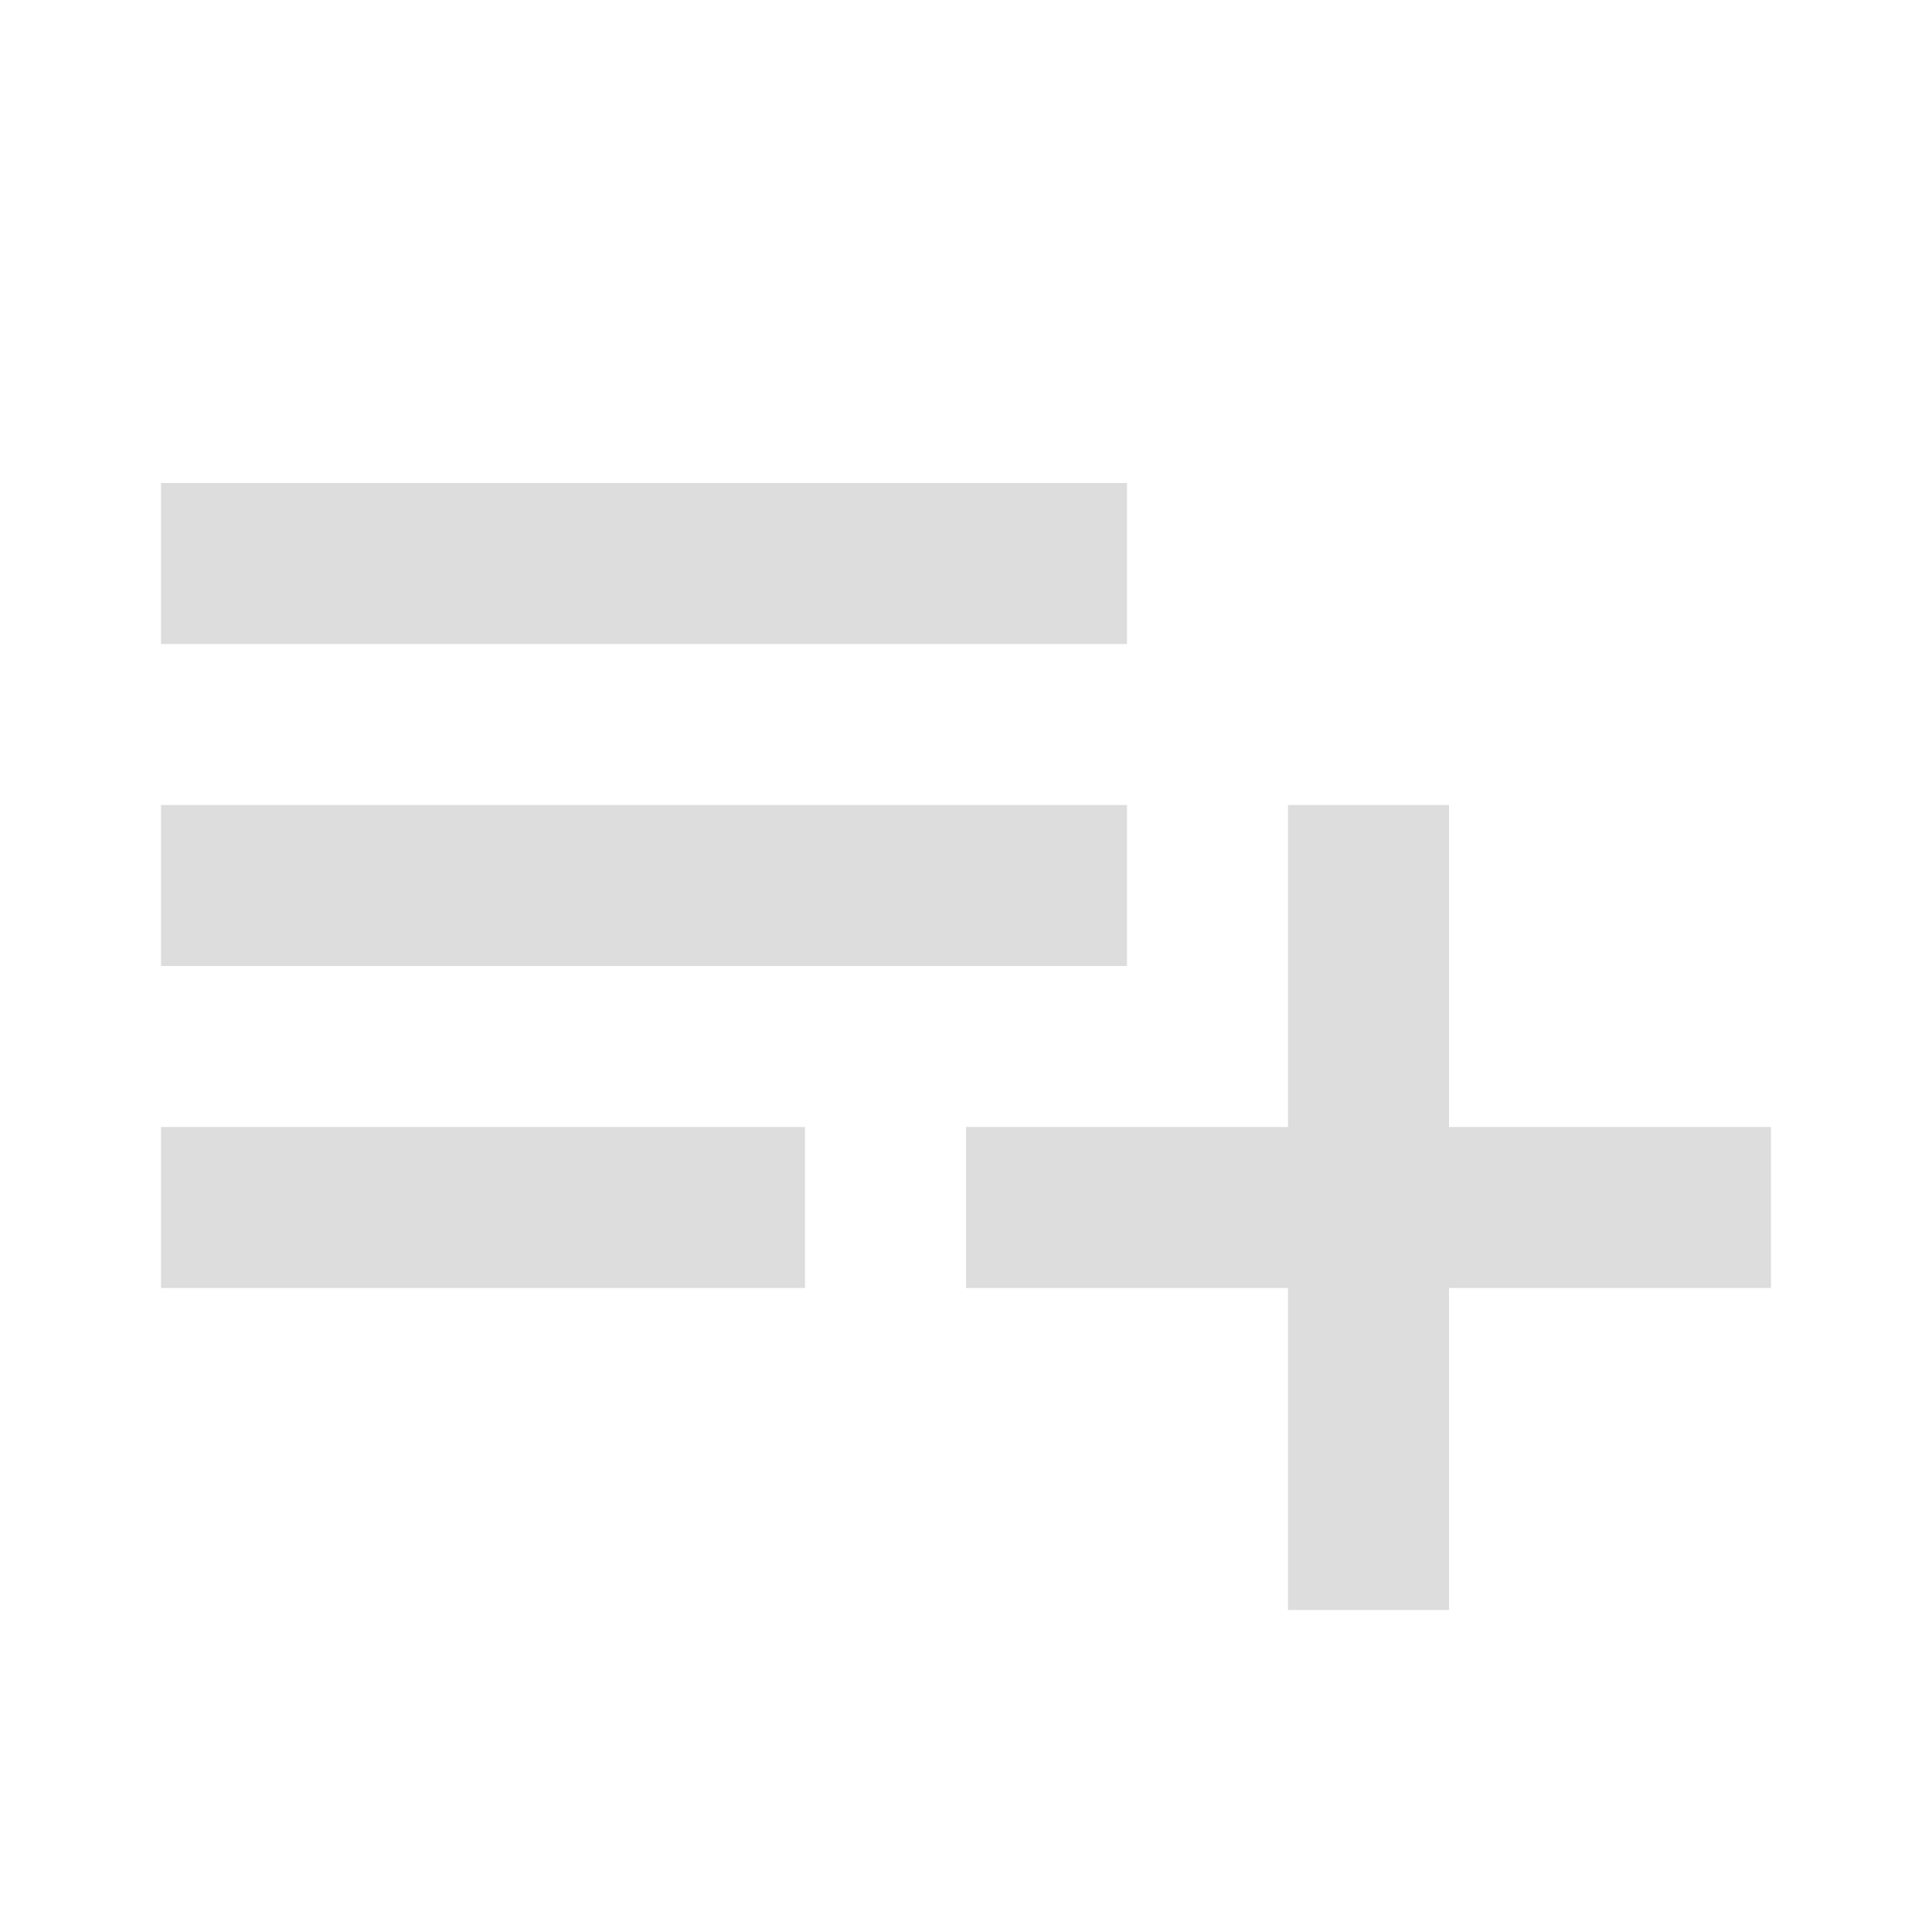
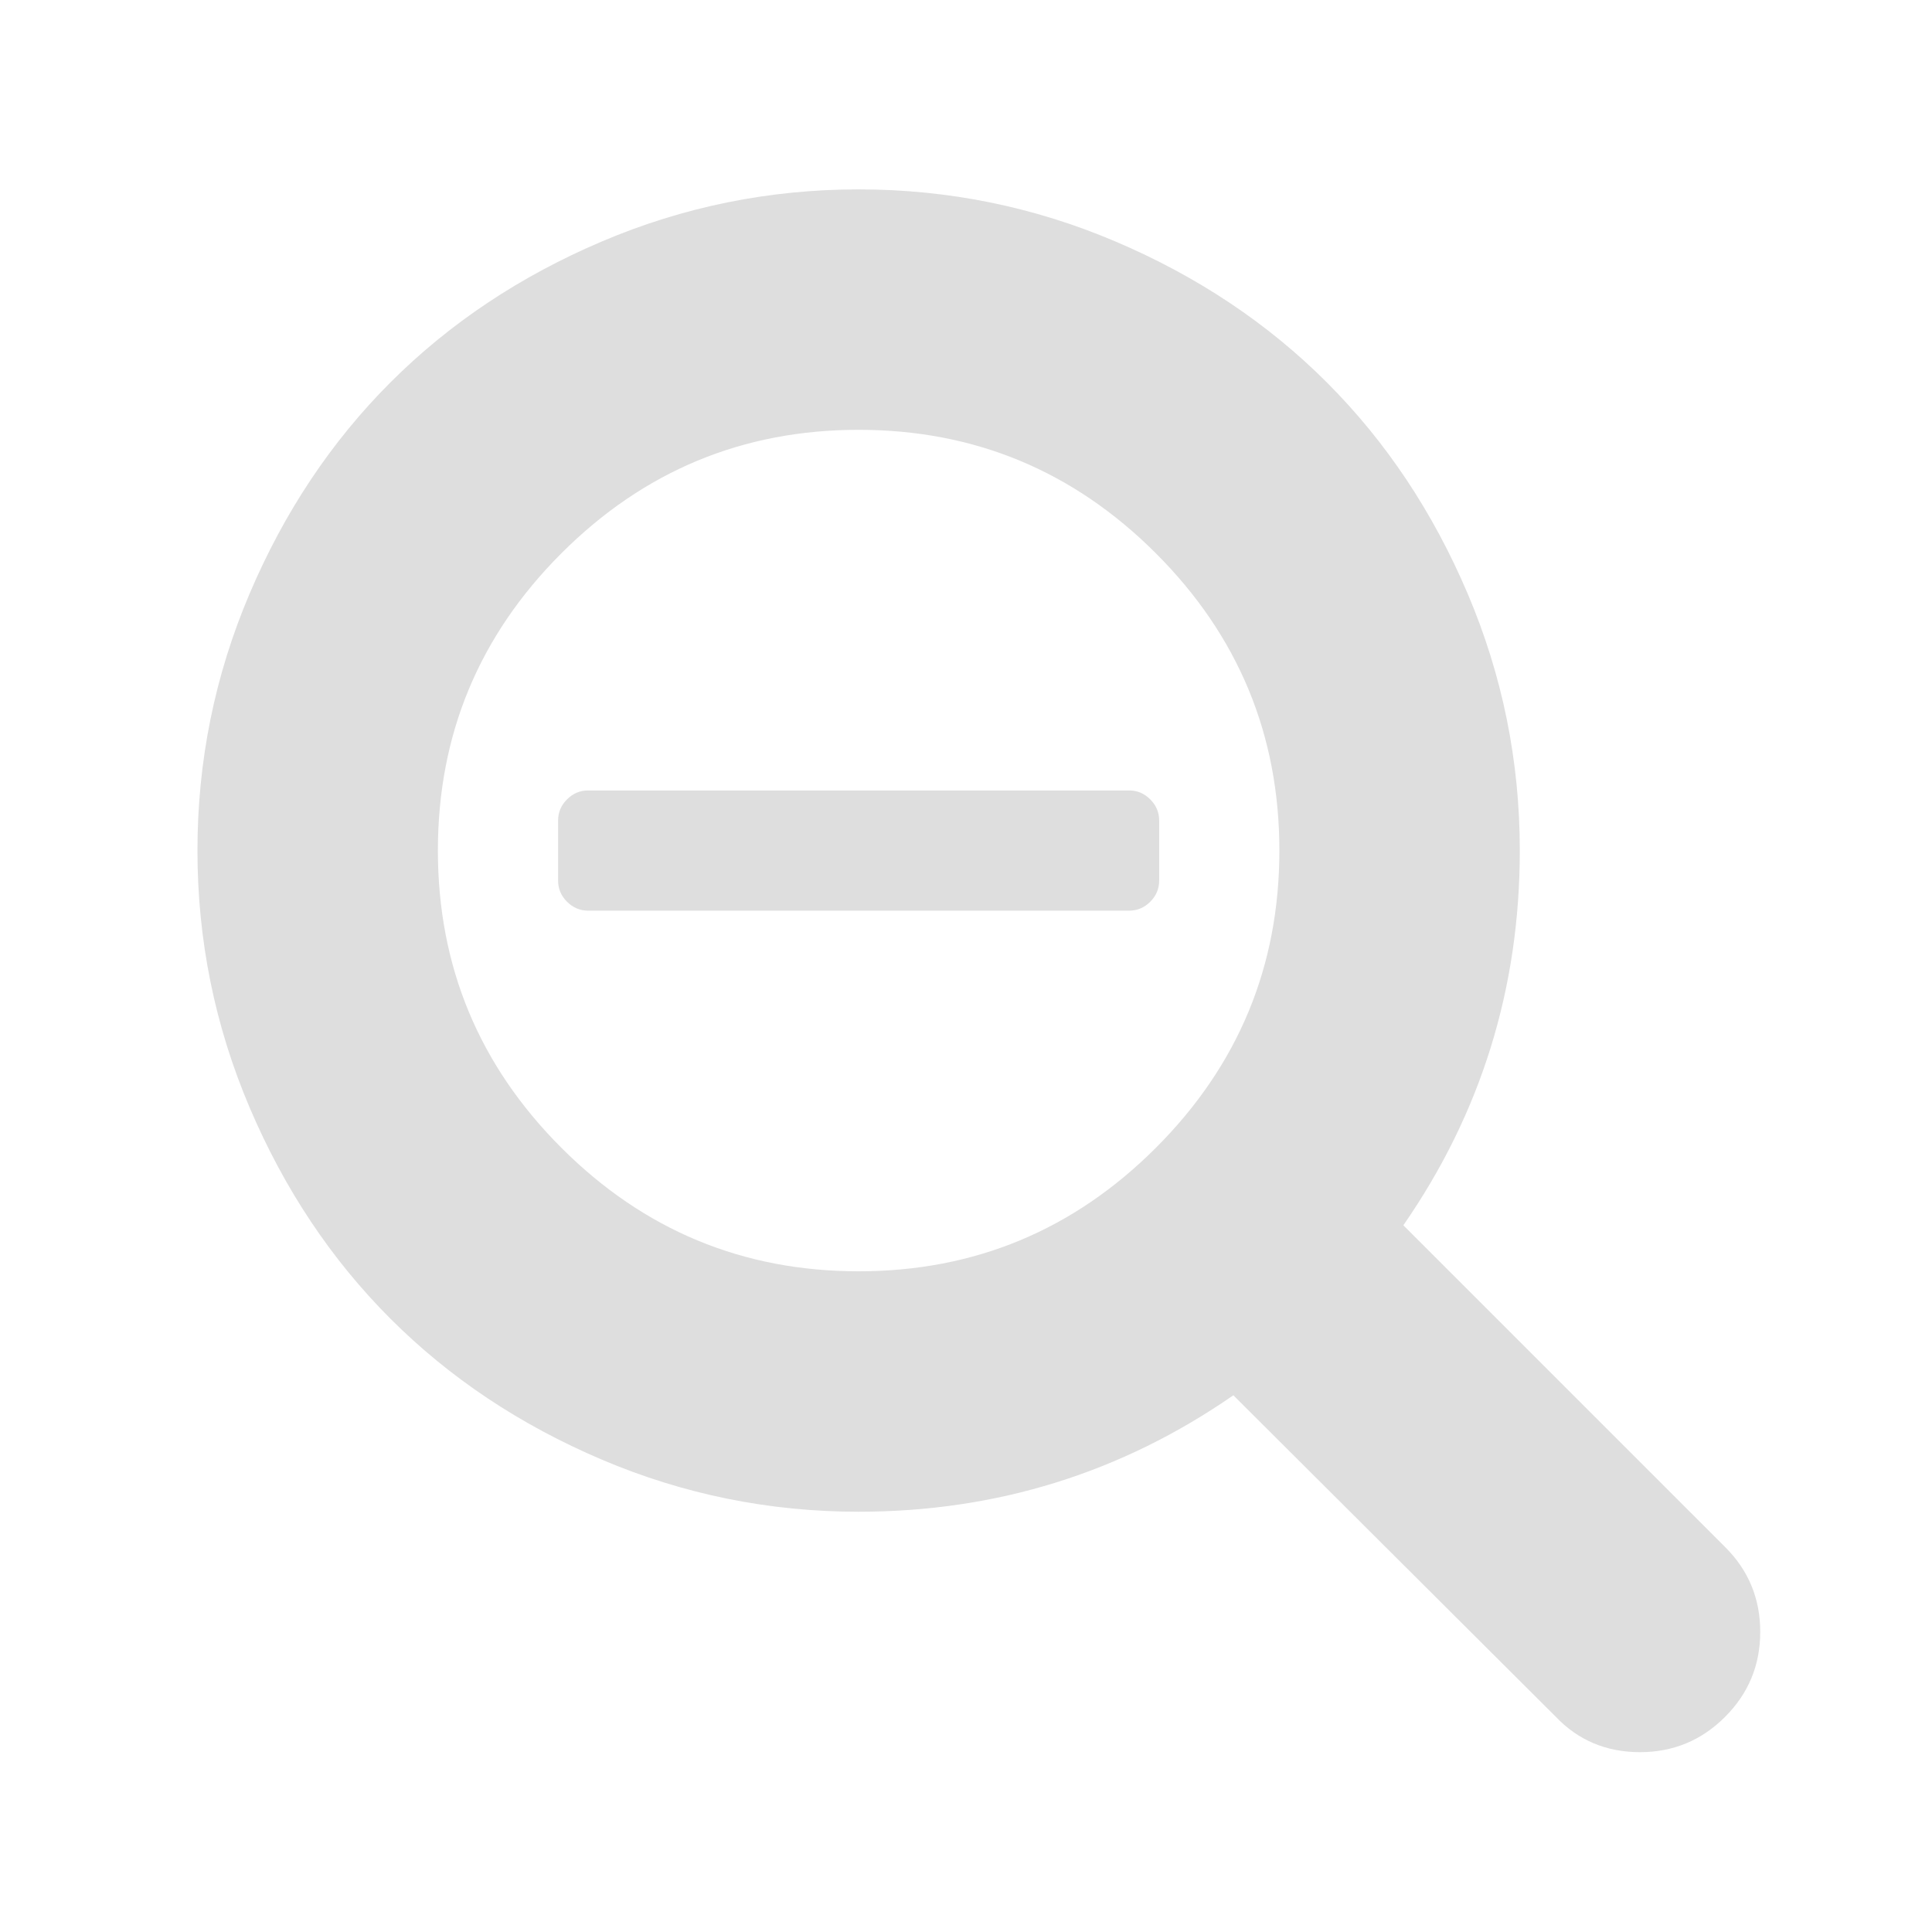
- <svg xmlns="http://www.w3.org/2000/svg" version="1.1" x="0px" y="0px" viewBox="-293 385 24 24" style="enable-background:new -293 385 24 24;" xml:space="preserve">
-   <style type="text/css">
- 	.st0{fill:none;}
- 	.st1{fill:#DDDDDE;}
- </style>
-   <g id="Layer_3">
- </g>
-   <g id="Layer_2">
-     <g id="Layer_1">
-       <path class="st0" d="M-293,385h24v24h-24V385z" />
-       <path class="st1" d="M-279,395h-12v2h12V395z M-279,391h-12v2h12V391z M-275,399v-4h-2v4h-4v2h4v4h2v-4h4v-2H-275z M-291,401h8v-2    h-8V401z" />
-     </g>
-   </g>
+ <svg xmlns="http://www.w3.org/2000/svg" width="1792" height="1792" viewBox="0 0 1792 1792" id="svg3394" version="1.1">
+   <defs id="defs3400" />
+   <path d="m 1075.169,761.047 0,55.751 q 0,11.324 -8.276,19.6 -8.276,8.276 -19.6,8.276 l -501.761,0 q -11.324,0 -19.6,-8.276 -8.276,-8.276 -8.276,-19.6 l 0,-55.751 q 0,-11.324 8.276,-19.6 8.276,-8.276 19.6,-8.276 l 501.761,0 q 11.324,0 19.6,8.276 8.276,8.276 8.276,19.6 z m 111.502,27.876 q 0,-161.156 -114.551,-275.707 -114.551,-114.551 -275.707,-114.551 -161.156,0 -275.707,114.551 -114.551,114.551 -114.551,275.707 0,161.156 114.551,275.707 114.551,114.551 275.707,114.551 161.156,0 275.707,-114.551 114.551,-114.551 114.551,-275.707 z m 446.01,724.766 q 0,46.169 -32.667,78.836 -32.667,32.667 -78.836,32.667 -47.04,0 -78.4,-33.102 l -298.792,-297.921 q -155.929,108.018 -347.574,108.018 -124.569,0 -238.249,-48.347 -113.68,-48.347 -196,-130.667 -82.32,-82.32 -130.667,-196 -48.347,-113.68 -48.347,-238.249 0,-124.569 48.347,-238.249 48.347,-113.68 130.667,-196 82.32,-82.32 196,-130.667 113.68,-48.347 238.249,-48.347 124.569,0 238.249,48.347 113.68,48.347 196,130.667 82.32,82.32 130.667,196 48.347,113.68 48.347,238.249 0,191.645 -108.018,347.574 l 298.792,298.792 q 32.231,32.231 32.231,78.4 z" id="path3396" style="fill:#dedede;fill-opacity:1" />
</svg>
